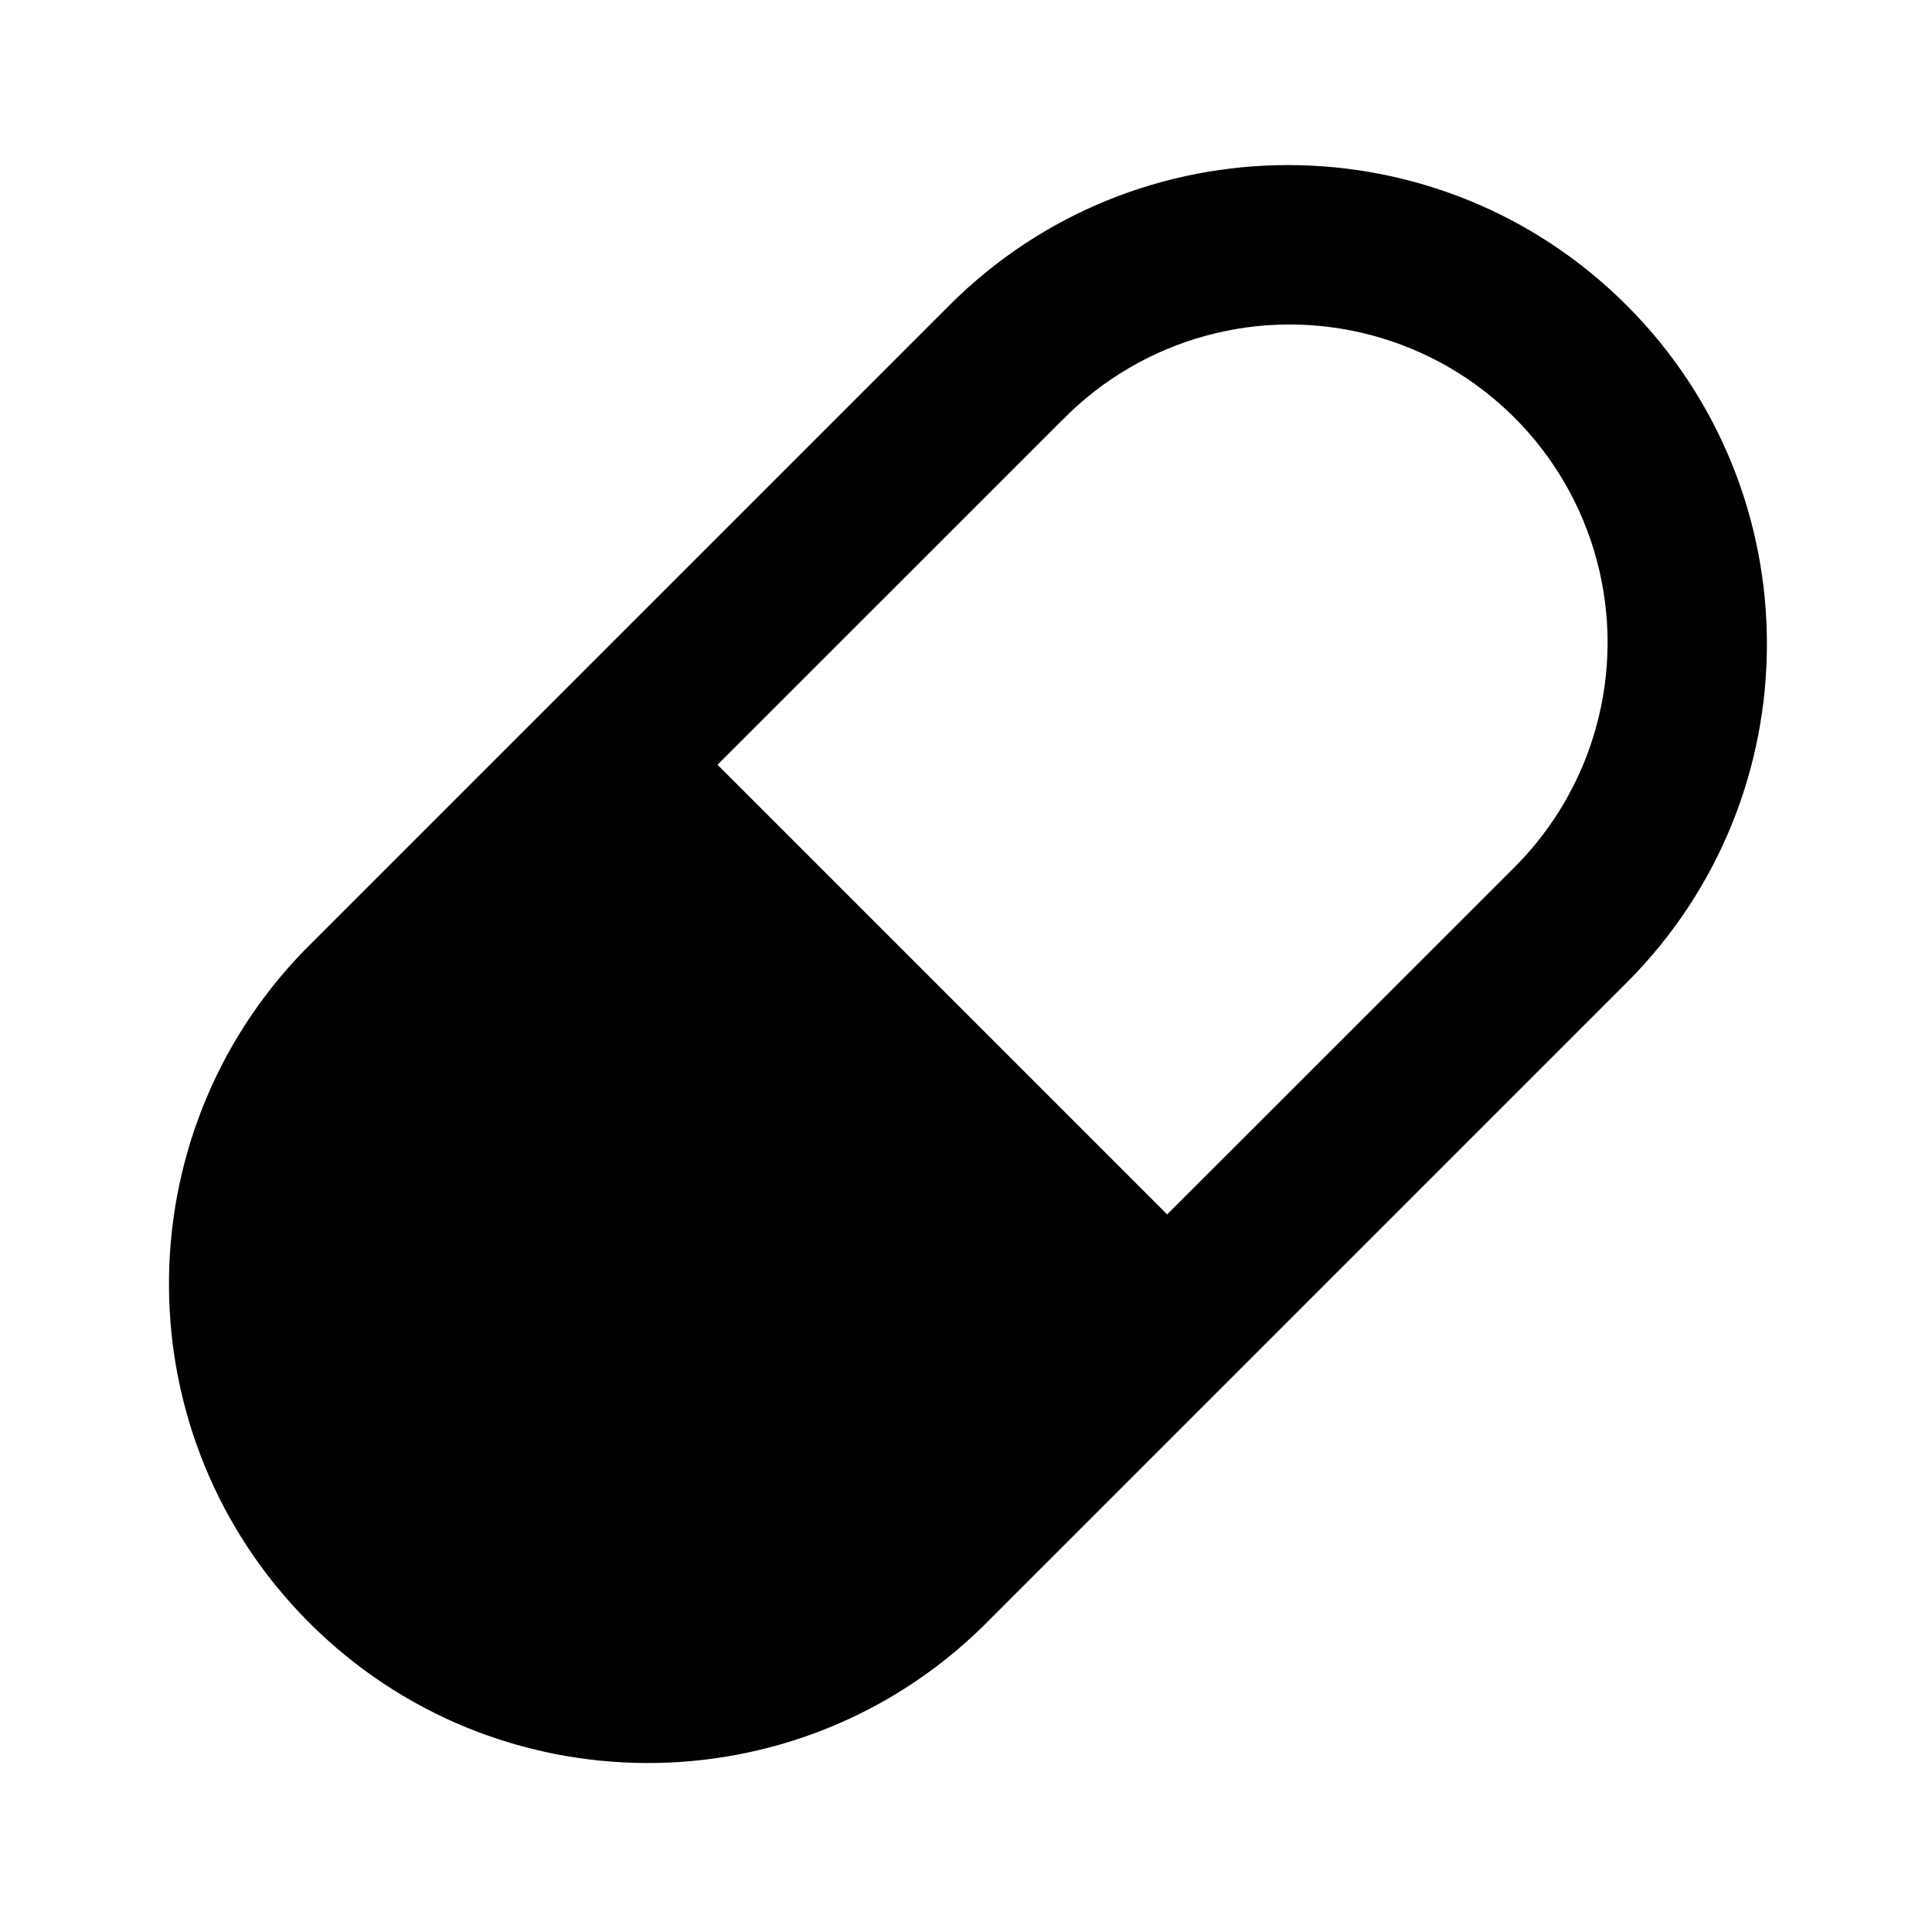
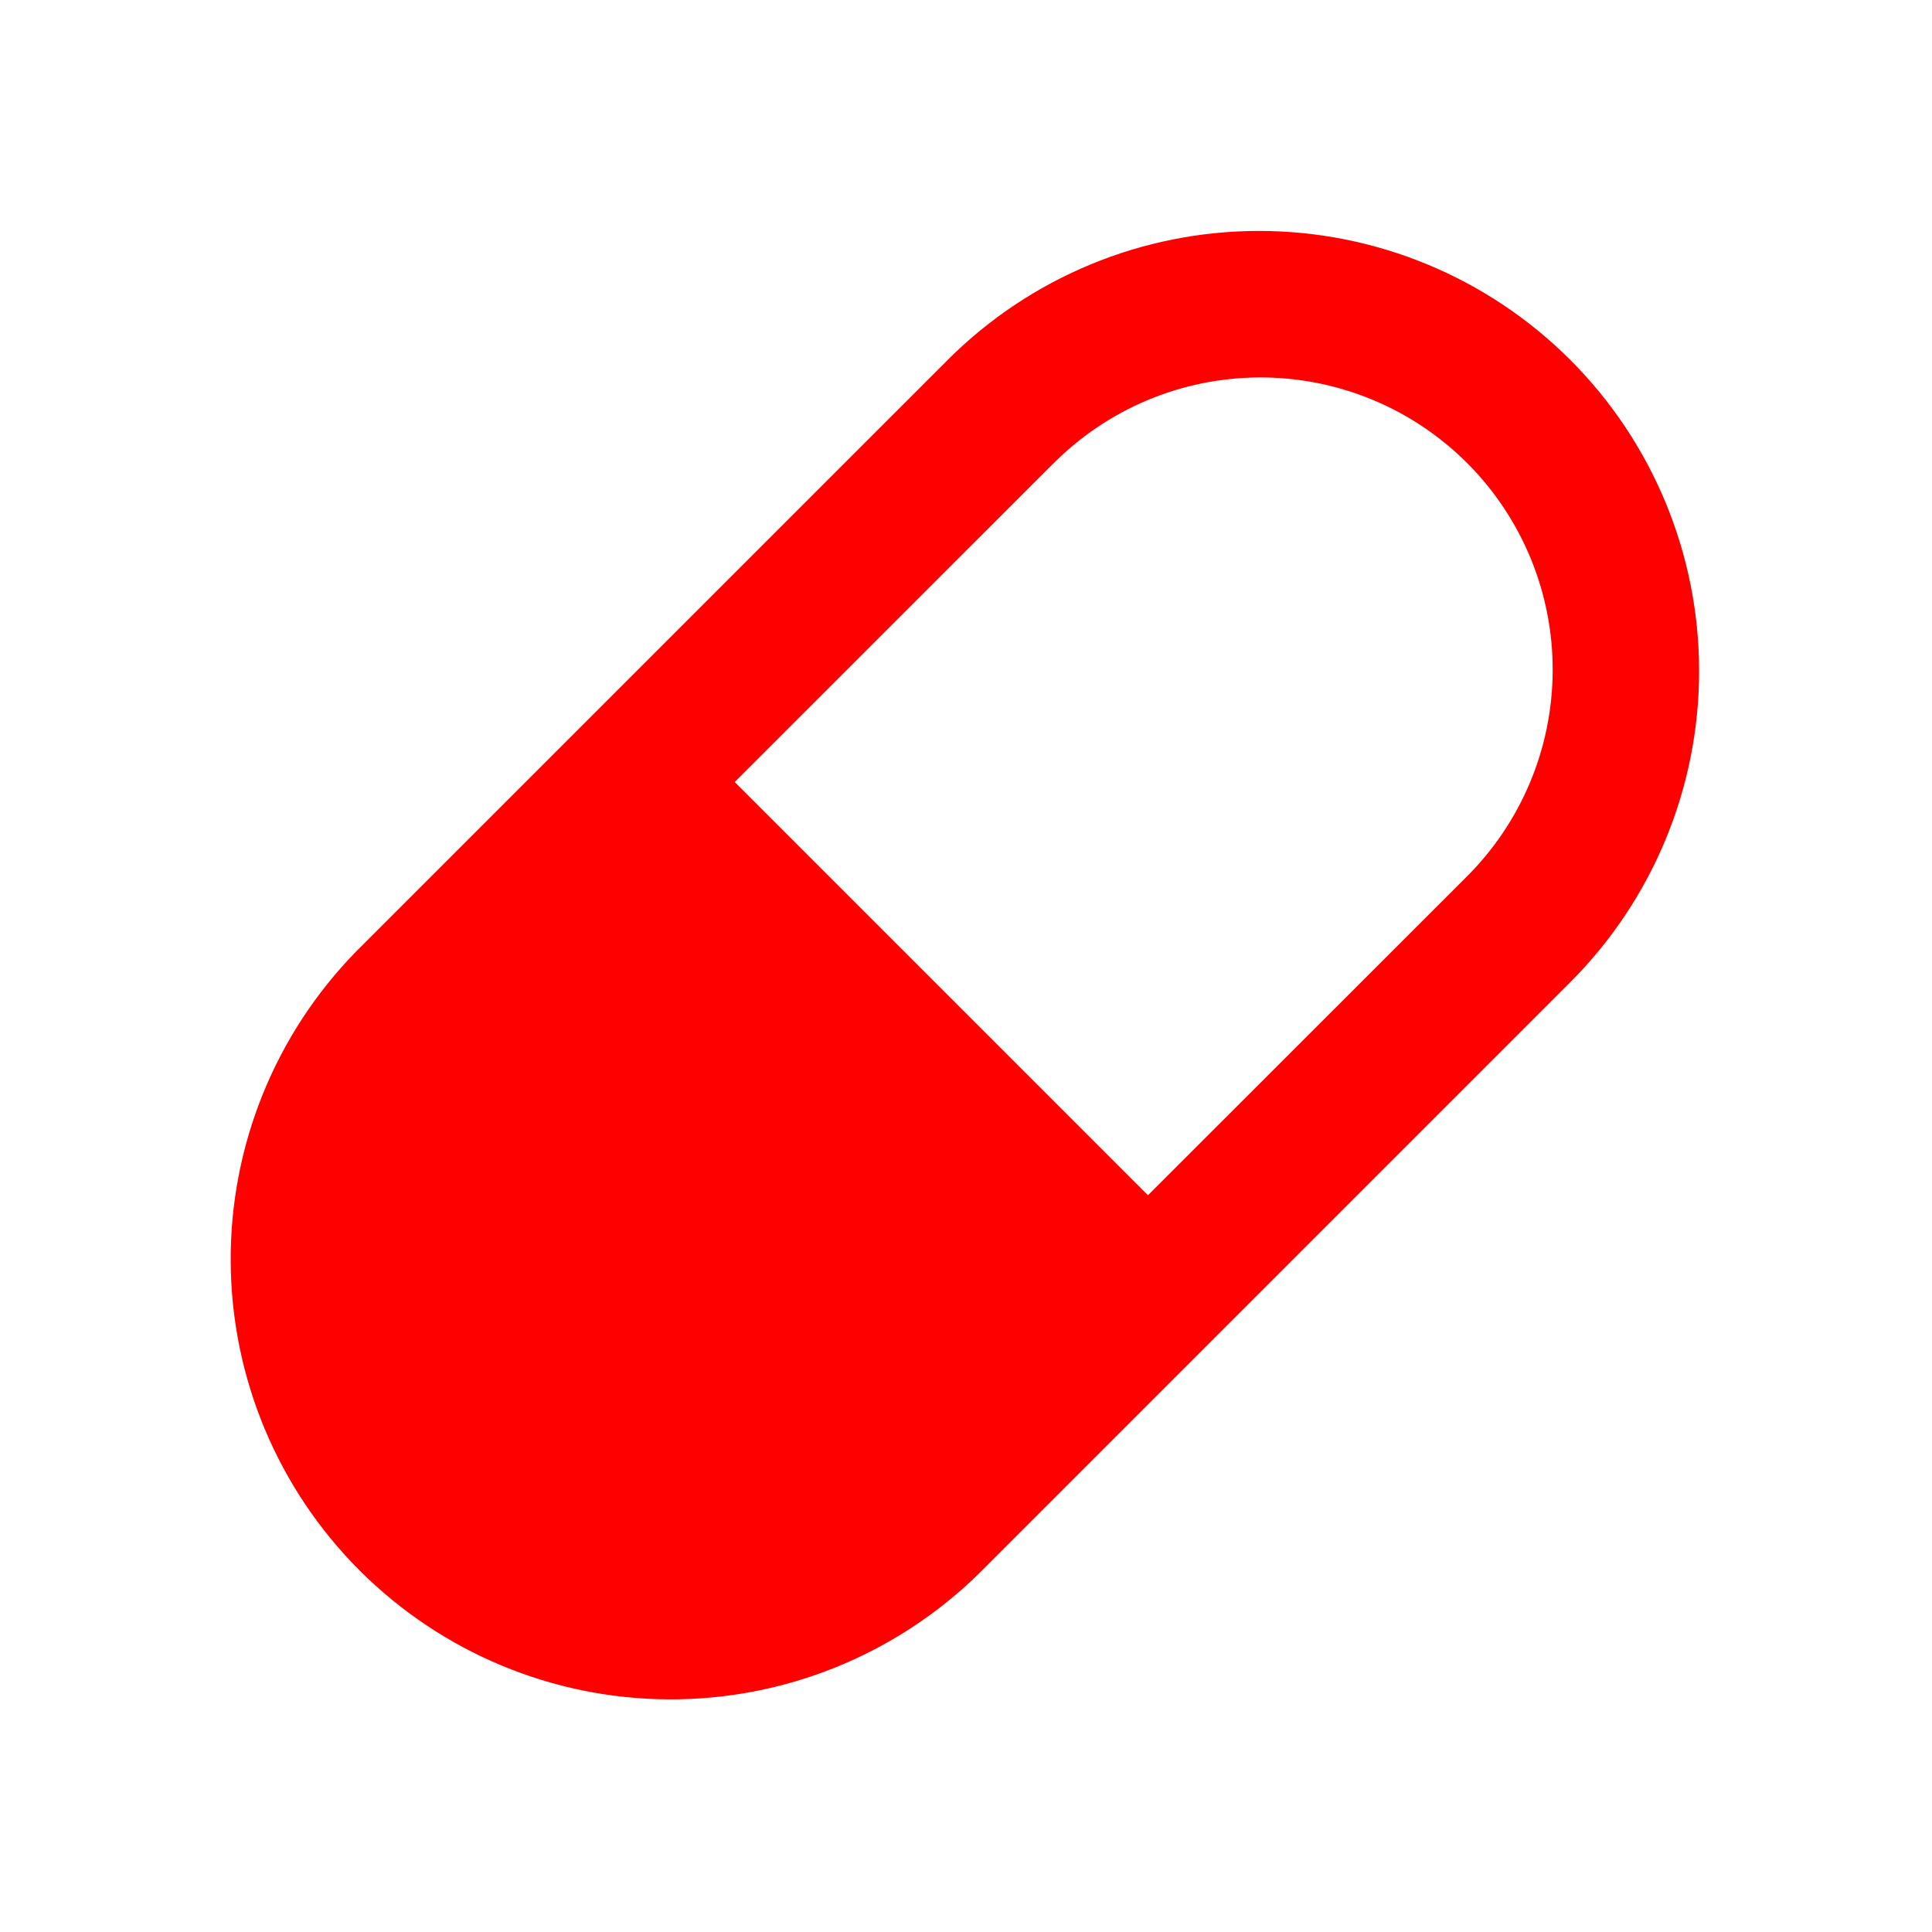
- <svg xmlns="http://www.w3.org/2000/svg" width="24" height="24" viewBox="0 0 24 24" fill="#000000">
-   <path d="M20.207 3.793a5.95 5.95 0 0 1 0 8.414l-8 8a5.95 5.95 0 0 1 -8.414 -8.414l8 -8a5.95 5.95 0 0 1 8.414 0m-7 1.414l-4.294 4.293l5.586 5.586l4.294 -4.292a3.95 3.95 0 1 0 -5.586 -5.586" />
+ <svg xmlns="http://www.w3.org/2000/svg" width="128" height="128" viewBox="64 64 128 128" fill="none">
+   <path d="M168.031 87.84C173.499 93.308 176.571 100.725 176.571 108.458C176.571 116.191 173.499 123.608 168.031 129.077L128.823 168.285C123.333 173.648 115.95 176.631 108.274 176.587C100.599 176.542 93.251 173.473 87.824 168.046C82.397 162.619 79.328 155.271 79.284 147.596C79.239 139.921 82.222 132.538 87.585 127.048L126.794 87.84C132.262 82.372 139.679 79.3 147.412 79.3C155.146 79.3 162.562 82.372 168.031 87.84ZM133.724 94.769L112.679 115.81L140.056 143.187L161.101 122.152C162.92 120.359 164.366 118.224 165.356 115.869C166.346 113.515 166.86 110.988 166.869 108.434C166.879 105.88 166.382 103.35 165.409 100.989C164.436 98.627 163.005 96.482 161.199 94.676C159.393 92.87 157.248 91.439 154.887 90.466C152.525 89.493 149.995 88.997 147.441 89.006C144.887 89.015 142.36 89.529 140.006 90.519C137.652 91.51 135.517 92.956 133.724 94.774" fill="#FF0000" />
</svg>
